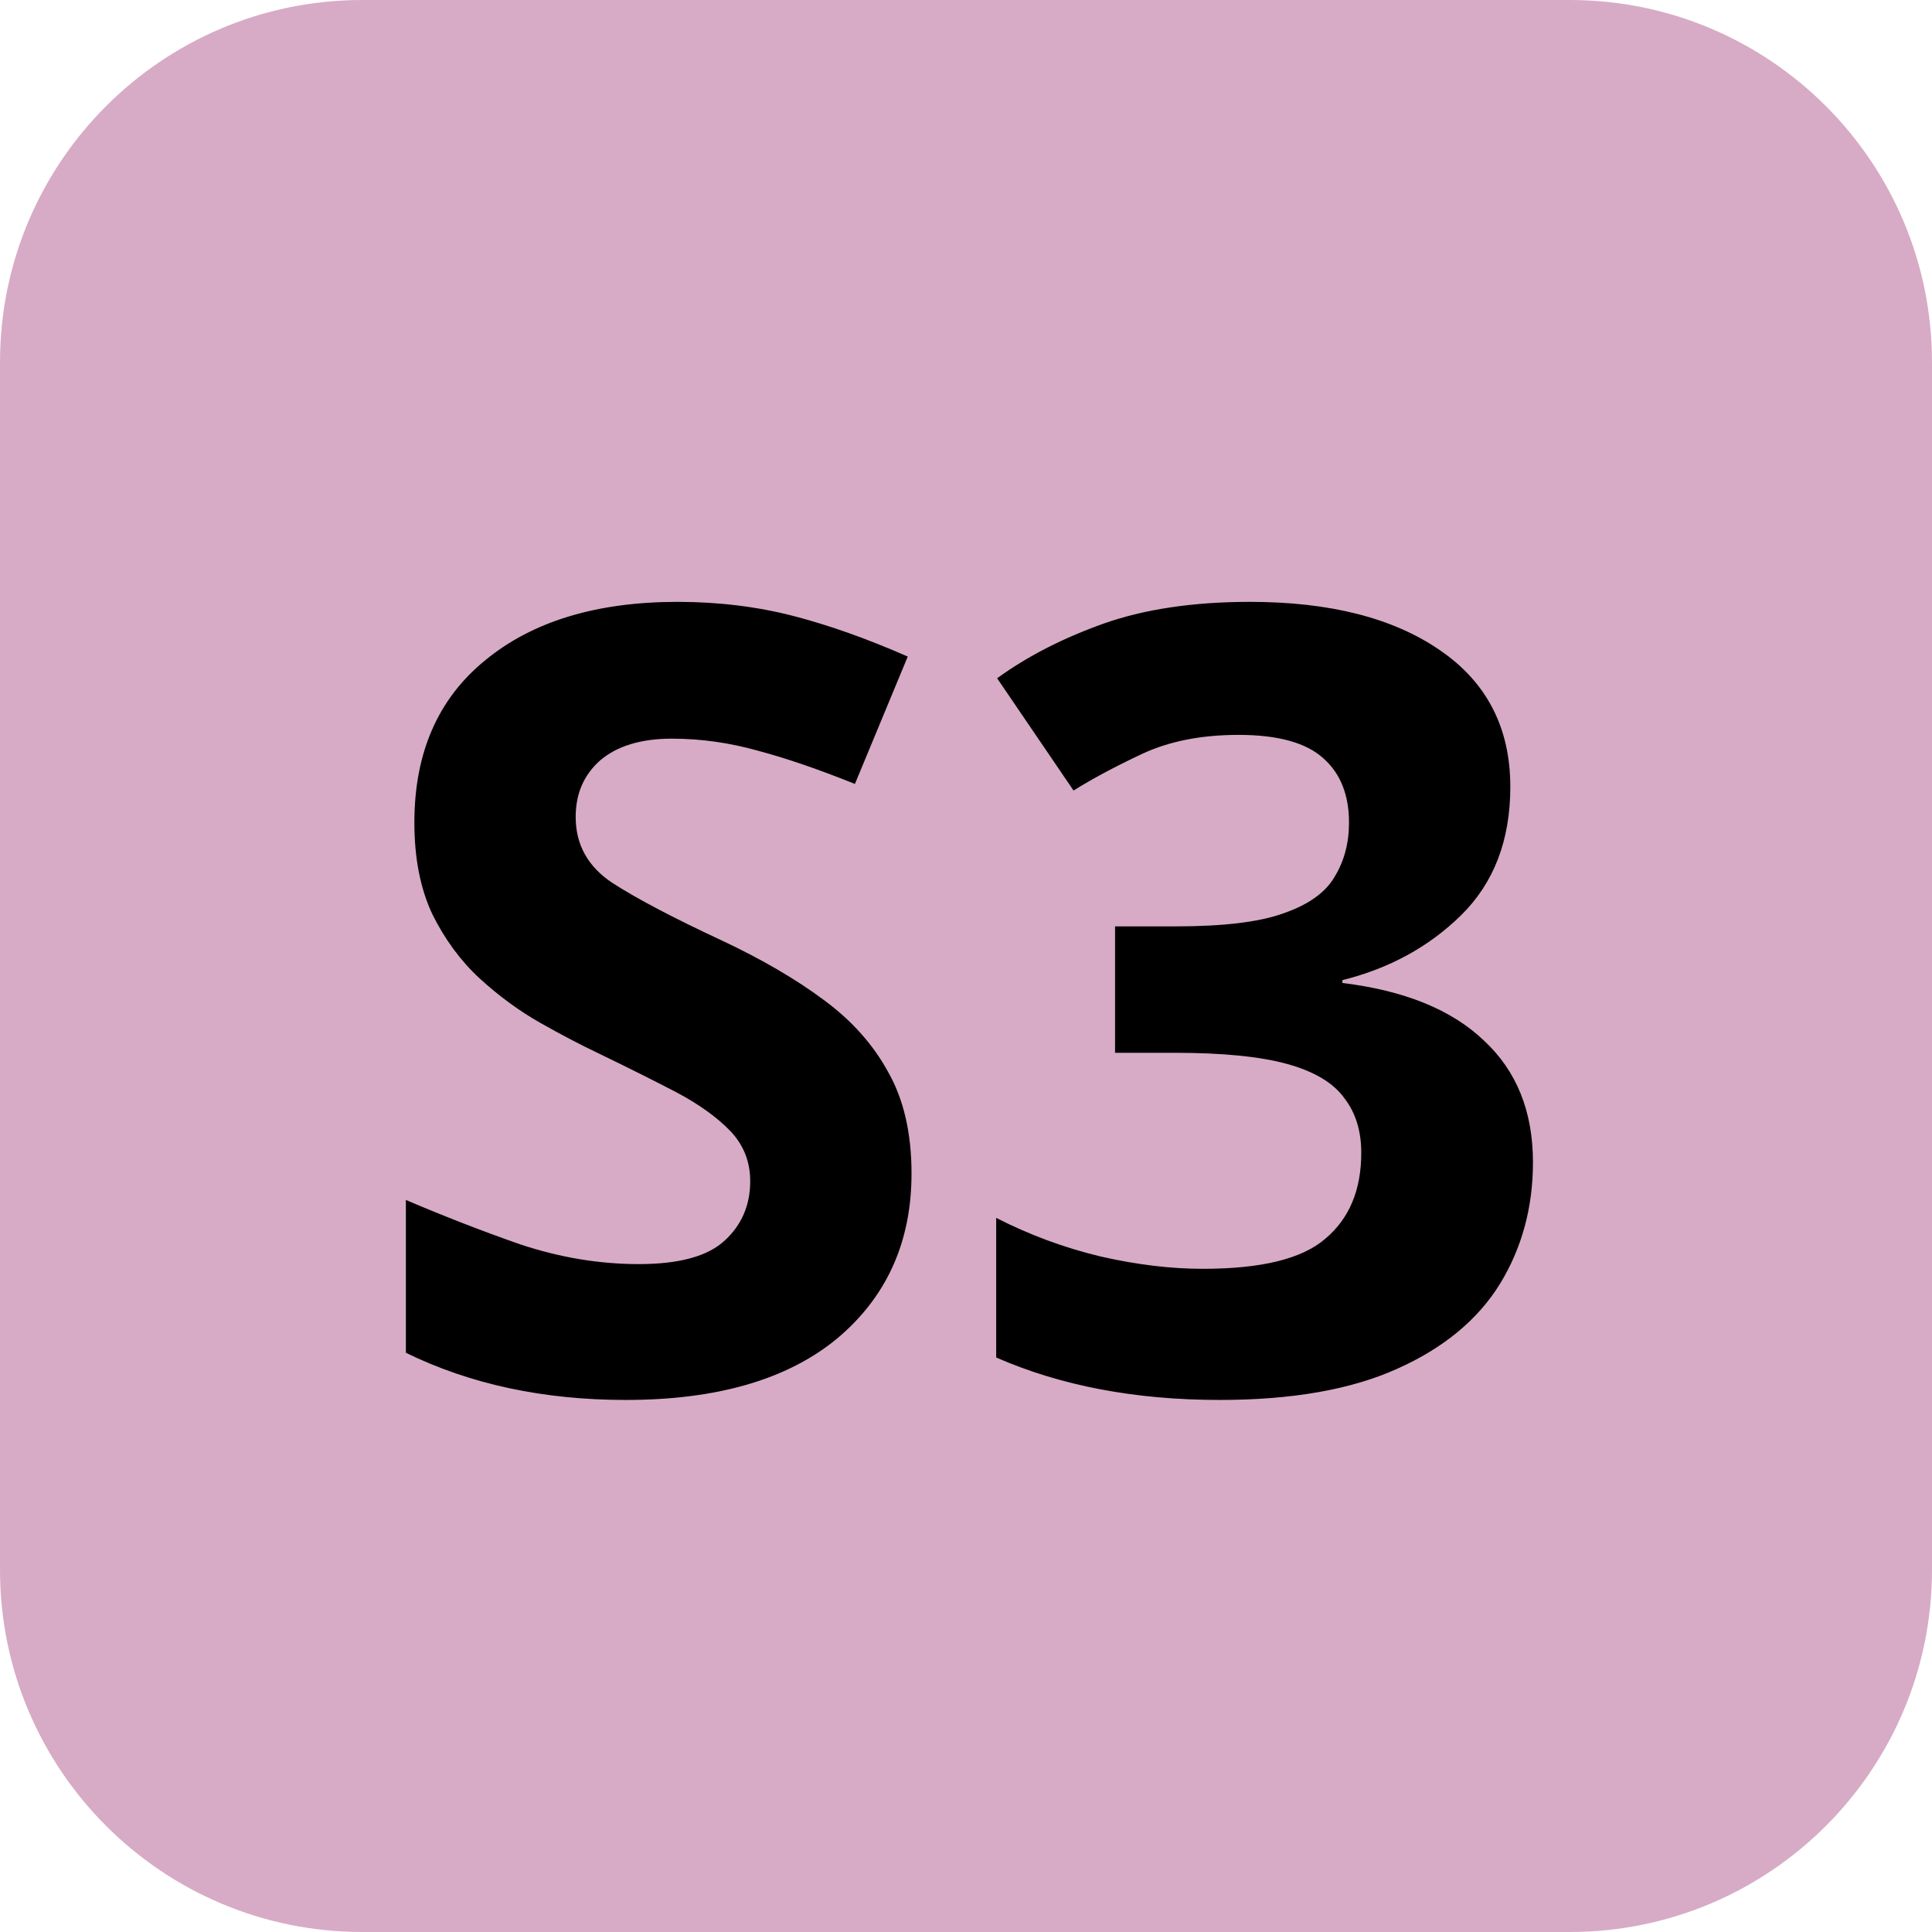
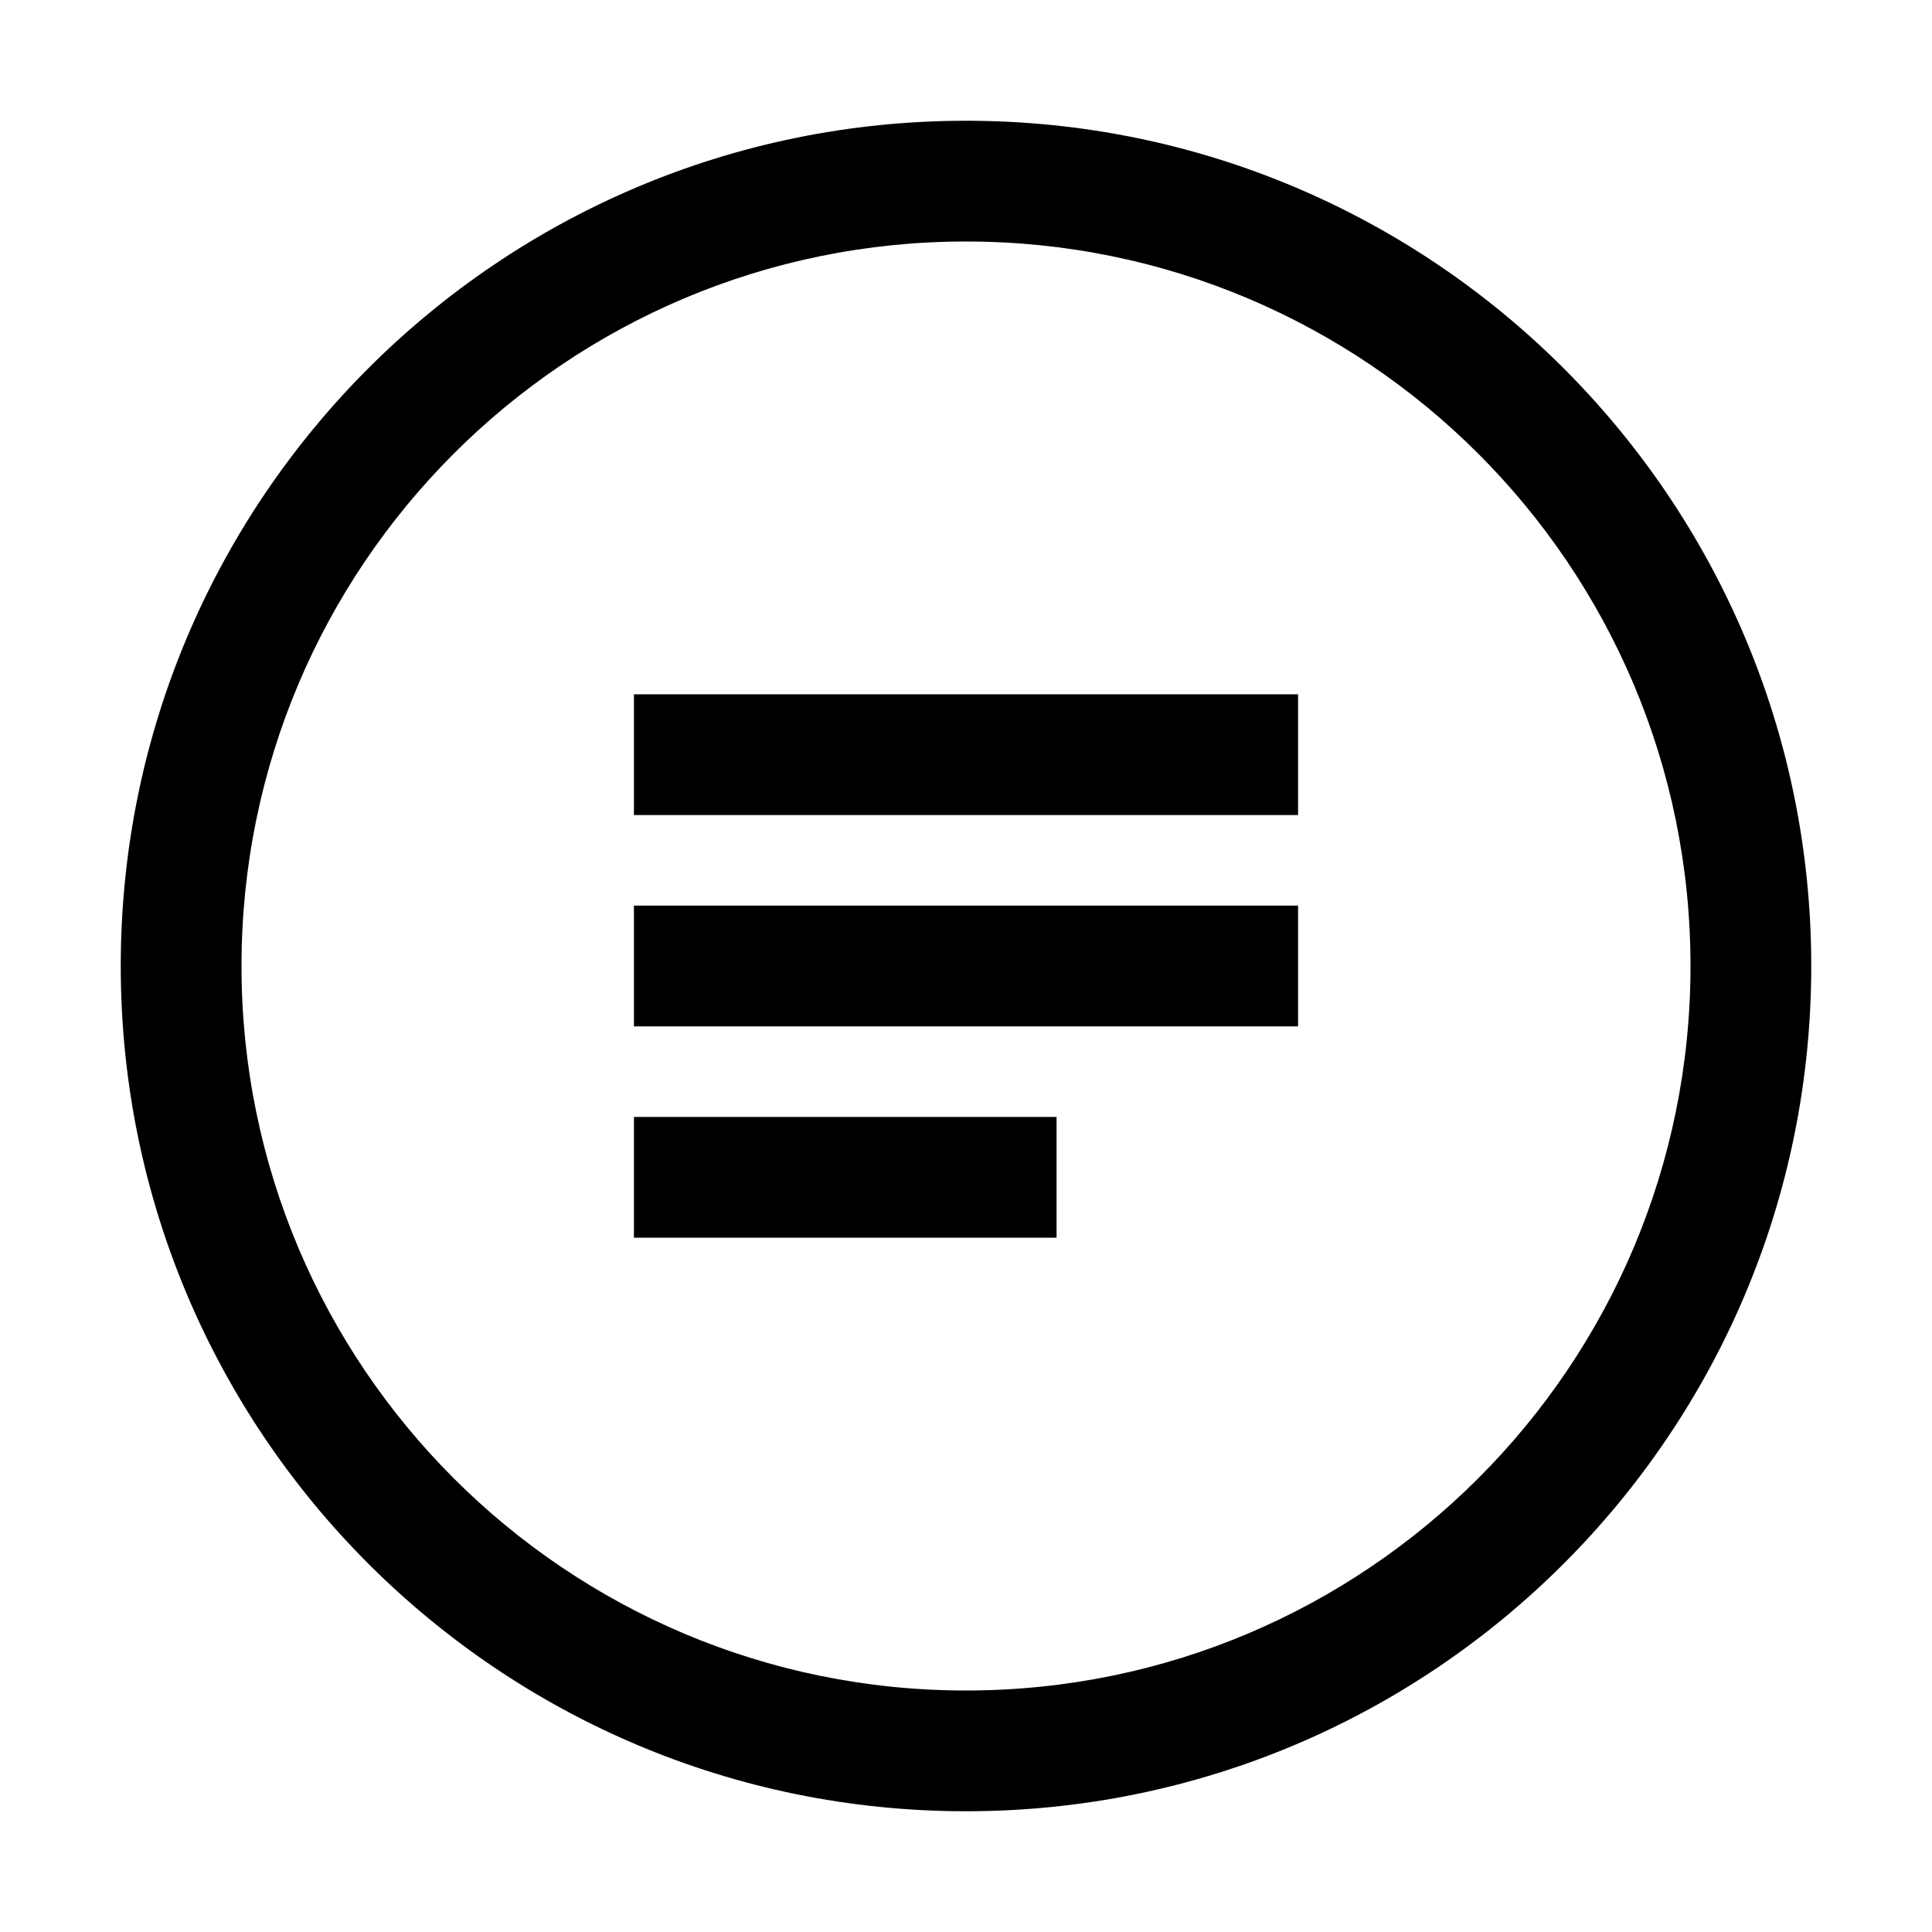
- <svg xmlns="http://www.w3.org/2000/svg" viewBox="0 0 32 32">
-   <rect width="32" height="32" rx="6" fill="#D7ABC5" />
-   <text x="16" y="23" text-anchor="middle" font-size="18" font-weight="900" font-family="sans-serif" fill="#000">S3</text>
+ <svg xmlns="http://www.w3.org/2000/svg" viewBox="0 0 32 32" fill="none">
+   <path d="M16 2C8.268 2 2 8.268 2 16s6.268 14 14 14 14-6.268 14-14S23.732 2 16 2zm0 2c6.627 0 12 5.373 12 12s-5.373 12-12 12S4 22.627 4 16 9.373 4 16 4z" fill="#000" />
+   <path d="M10.5 11.5h11v2h-11zm0 3.5h11v2h-11zm0 3.5h7v2h-7z" fill="#000" />
</svg>
